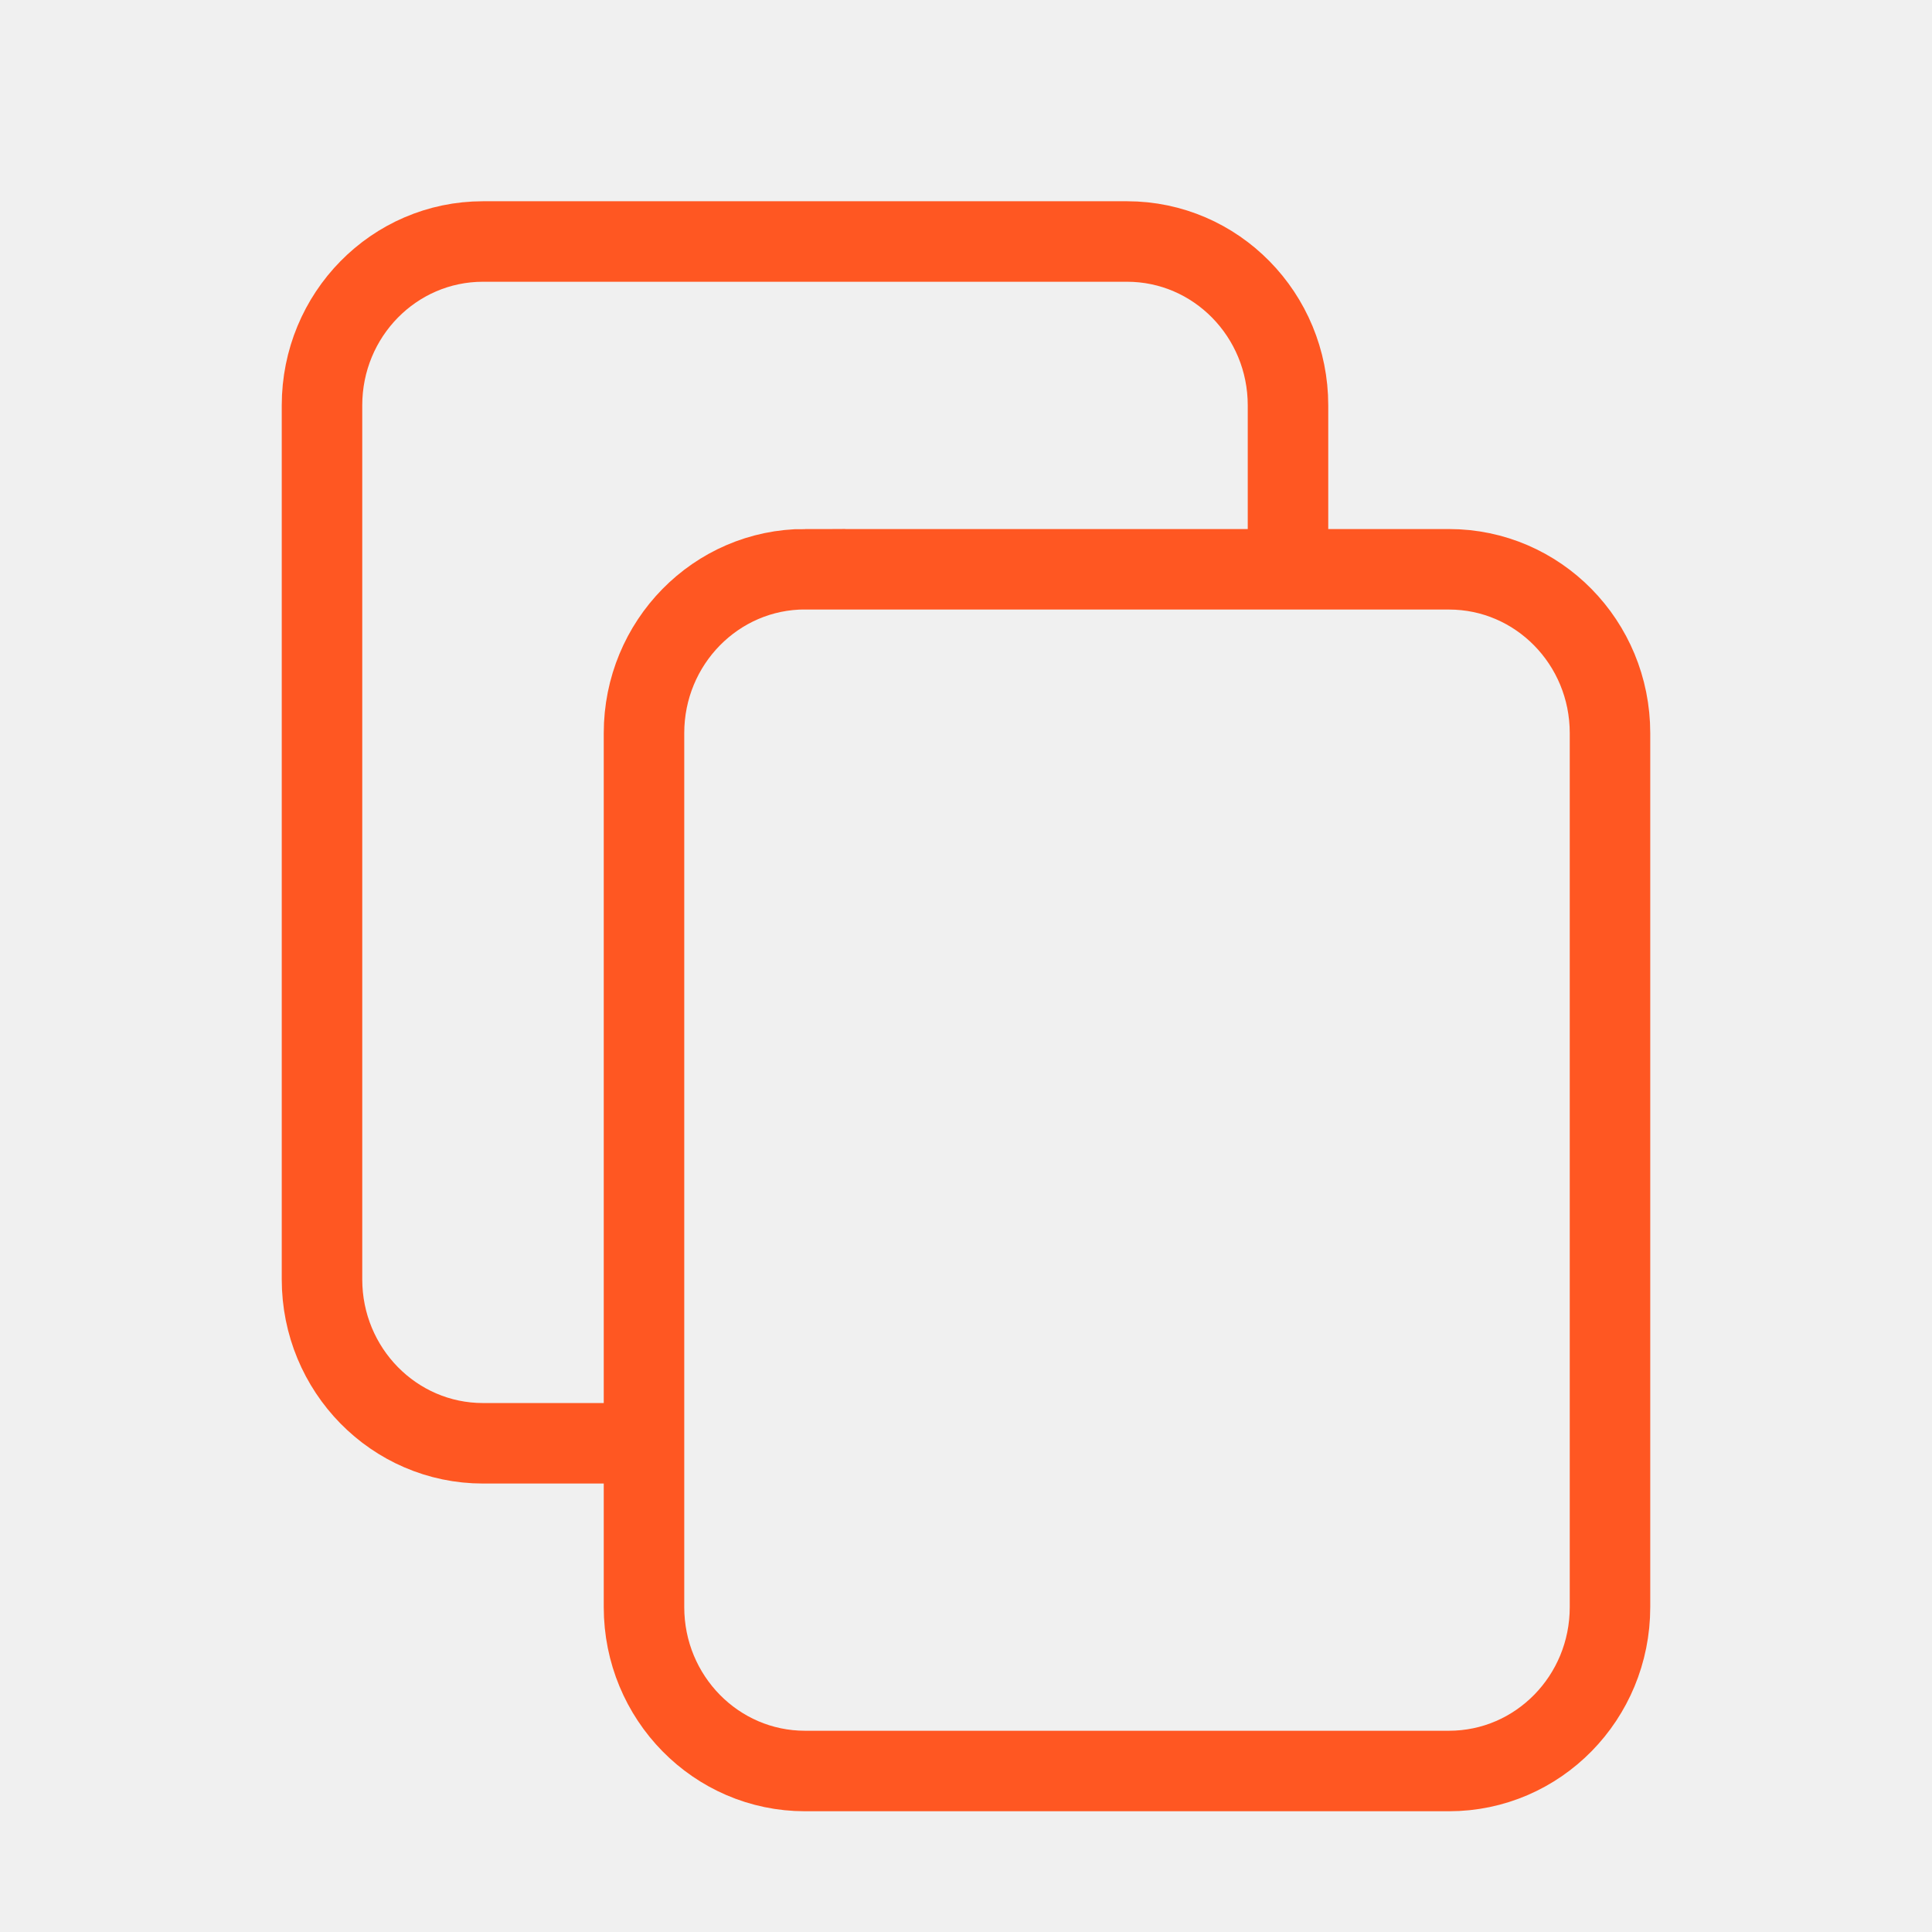
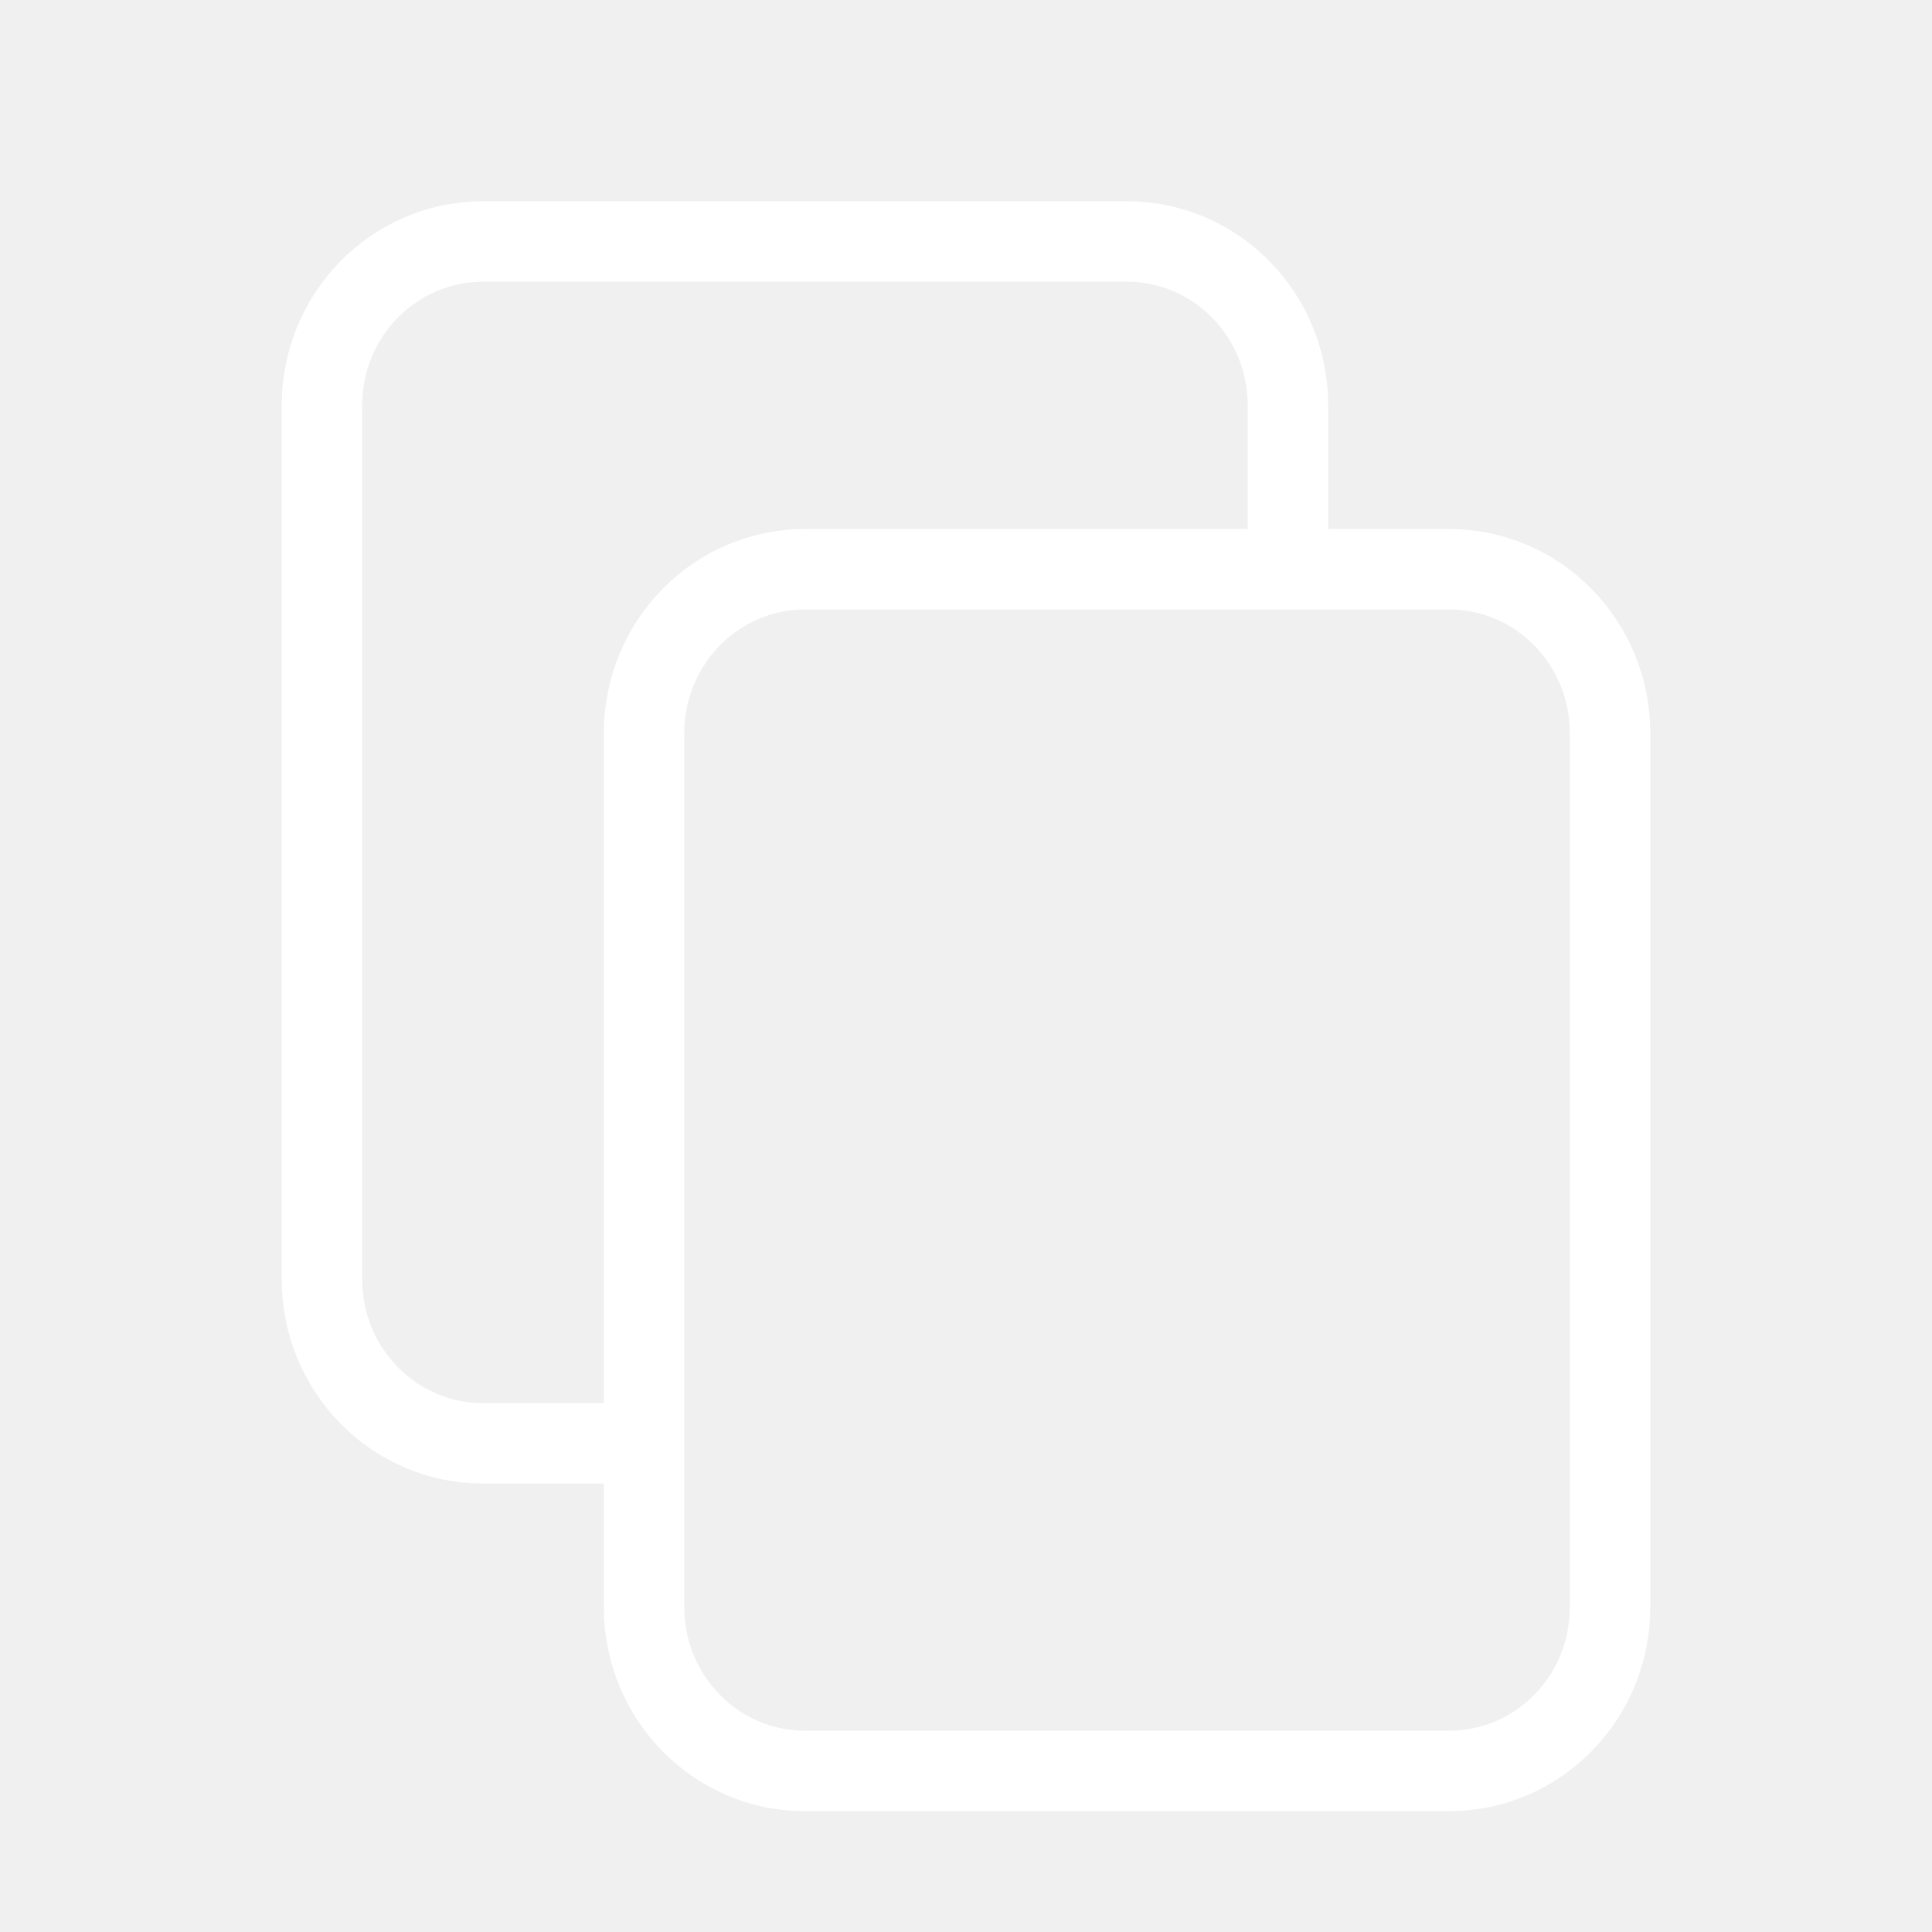
- <svg xmlns="http://www.w3.org/2000/svg" fill="none" shapeRendering="geometricPrecision" stroke="#FF5722" strokeLinecap="round" strokeLinejoin="round" strokeWidth="1.5" viewBox="0 0 24 24" width="14" height="14" version="1.1" id="svg4">
-   <defs id="defs8" />
-   <path d="M8 17.929H6c-1.105 0-2-.912-2-2.036V5.036C4 3.91 4.895 3 6 3h8c1.105 0 2 .911 2 2.036v1.866m-6 .17h8c1.105 0 2 .91 2 2.035v10.857C20 21.09 19.105 22 18 22h-8c-1.105 0-2-.911-2-2.036V9.107c0-1.124.895-2.036 2-2.036z" id="path2" />
+ <svg xmlns="http://www.w3.org/2000/svg" width="14" height="14" viewBox="0 0 14 14" fill="none">
+   <path d="M4.667 10.459H3.5C2.855 10.459 2.333 9.927 2.333 9.271V2.938C2.333 2.281 2.855 1.75 3.5 1.75H8.167C8.811 1.75 9.333 2.281 9.333 2.938V4.026M5.833 4.125H10.5C11.145 4.125 11.667 4.656 11.667 5.312V11.646C11.667 12.303 11.145 12.833 10.5 12.833H5.833C5.189 12.833 4.667 12.302 4.667 11.646V5.312C4.667 4.657 5.189 4.125 5.833 4.125Z" stroke="white" stroke-width="0.583" />
</svg>
